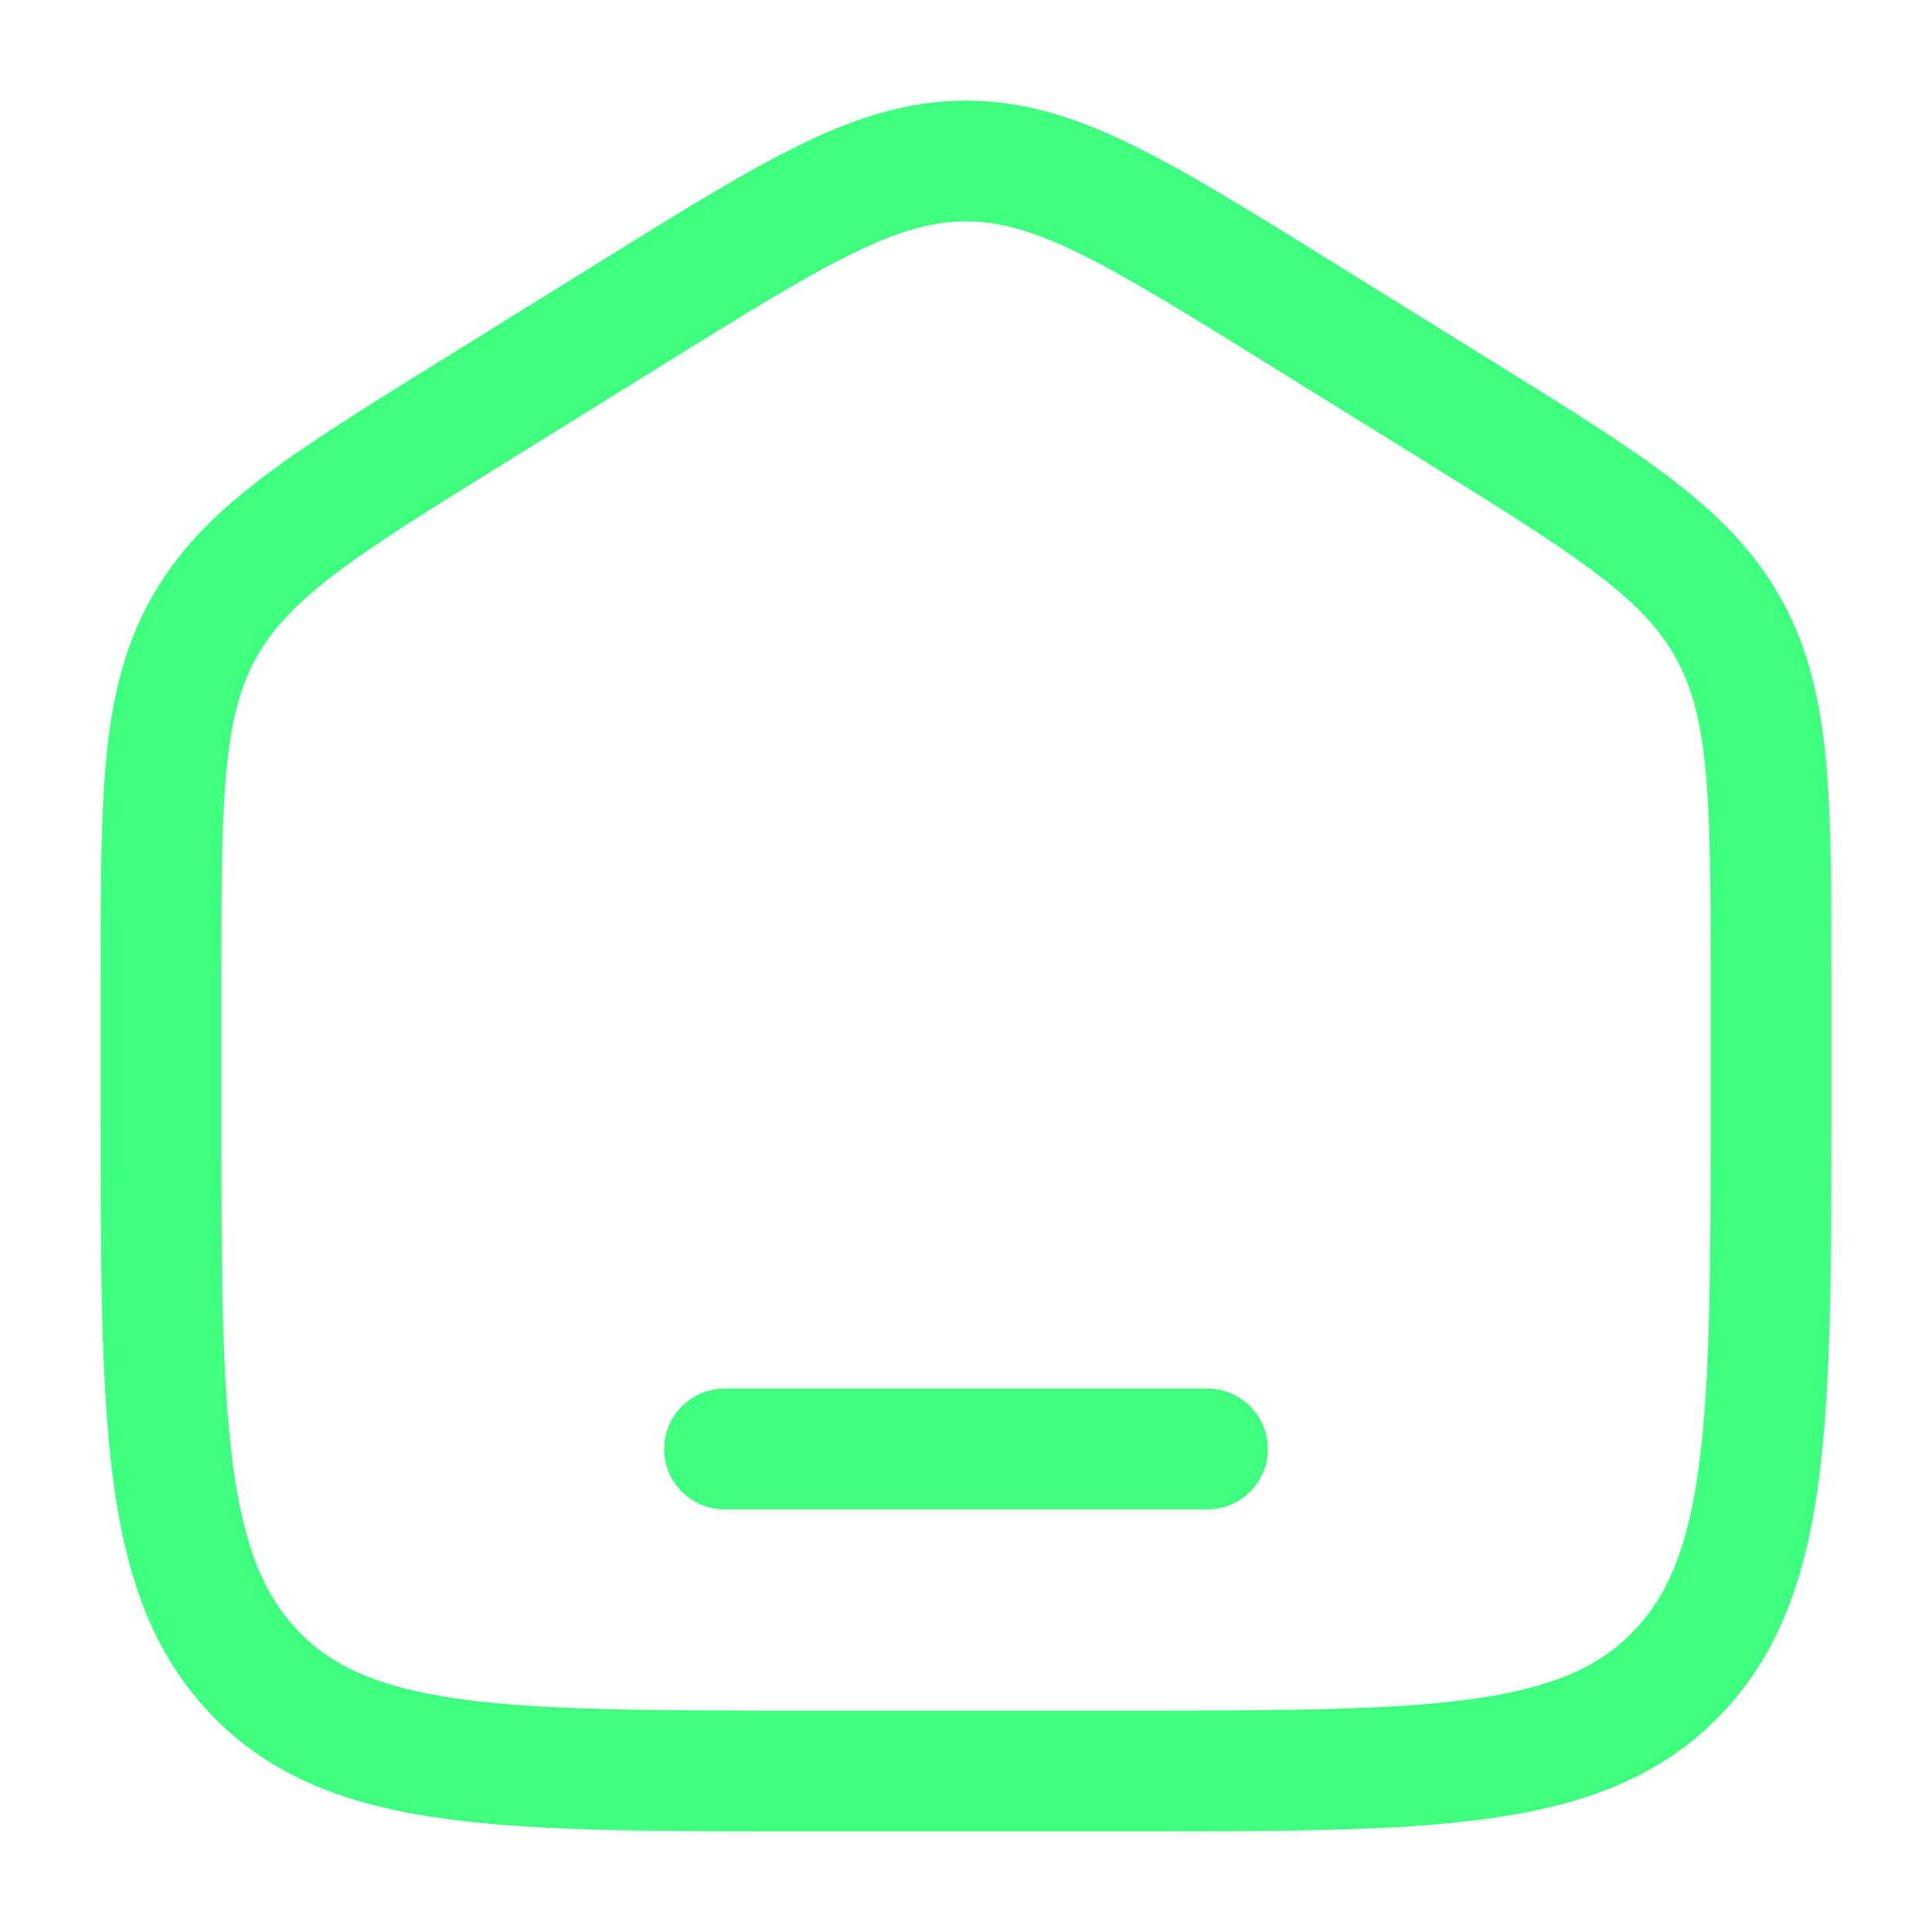
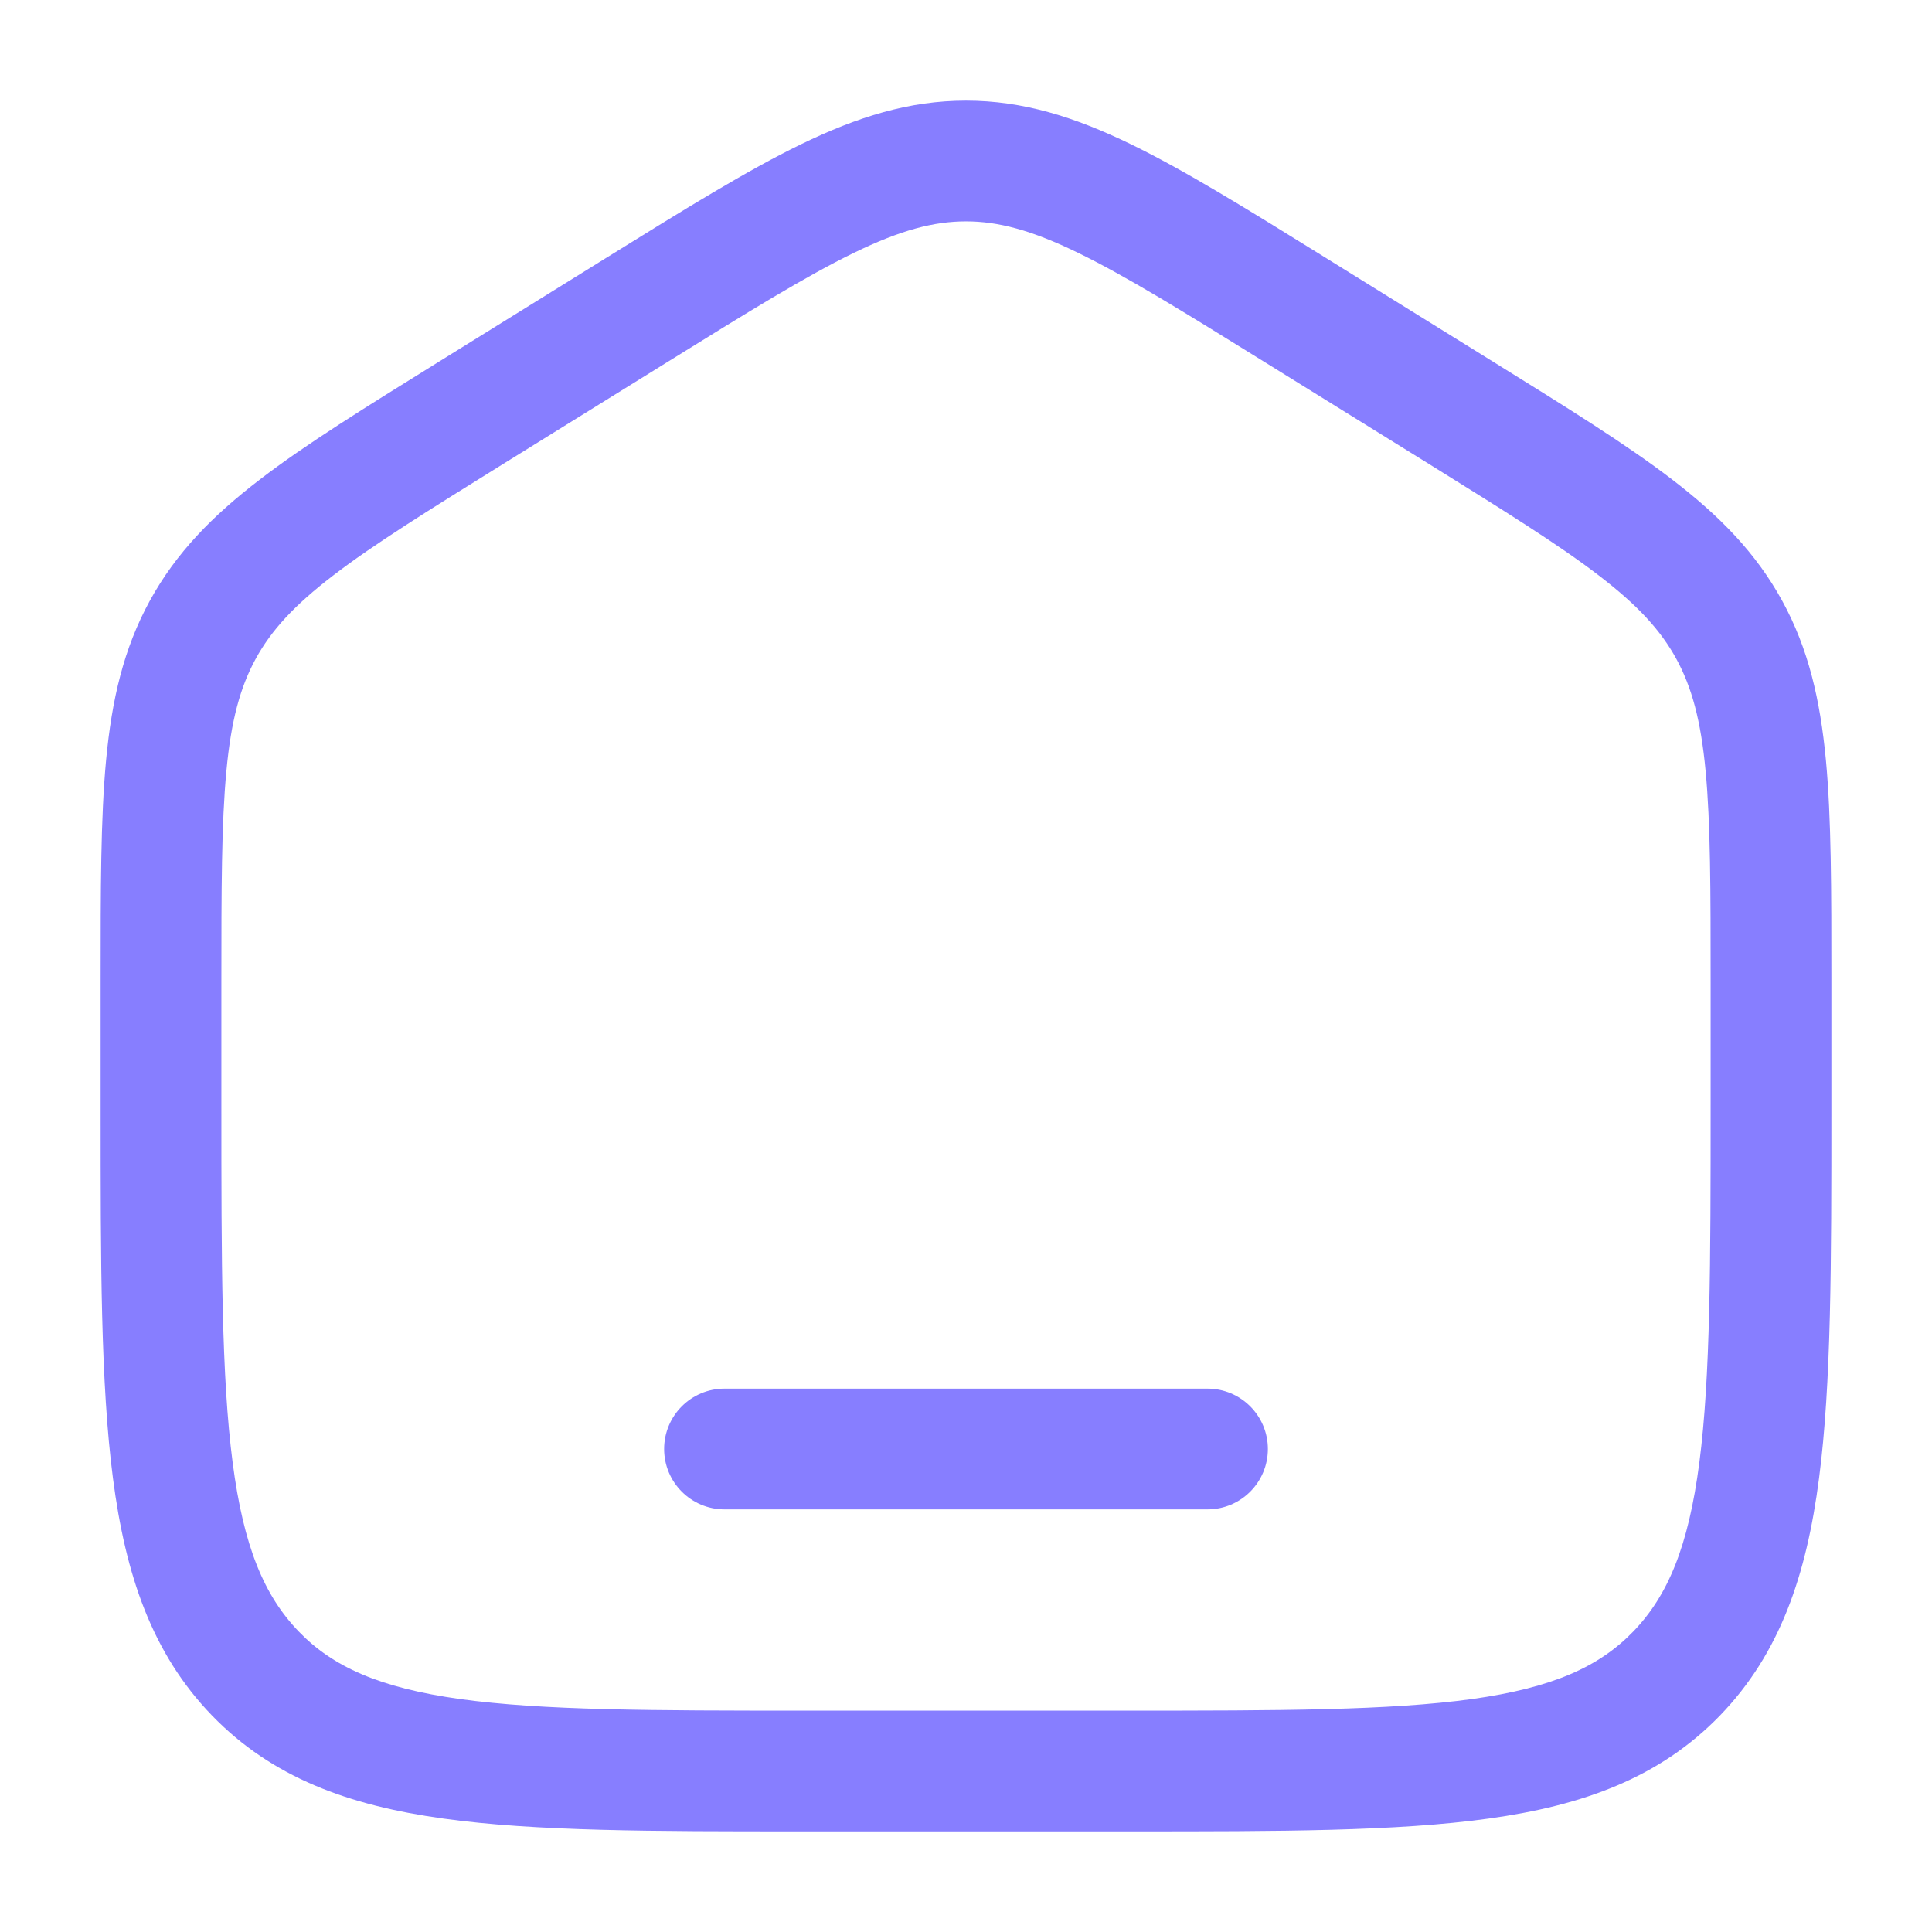
<svg xmlns="http://www.w3.org/2000/svg" width="24" height="24" viewBox="0 0 24 24" fill="none">
-   <path d="M9 17.25C8.586 17.25 8.25 17.586 8.25 18C8.25 18.414 8.586 18.75 9 18.75H15C15.414 18.75 15.75 18.414 15.75 18C15.75 17.586 15.414 17.25 15 17.25H9Z" fill="#3EFF7F" />
-   <path fill-rule="evenodd" clip-rule="evenodd" d="M12 1.25C11.292 1.25 10.649 1.453 9.951 1.792C9.276 2.12 8.496 2.604 7.523 3.208L5.456 4.491C4.535 5.063 3.797 5.52 3.229 5.956C2.64 6.407 2.188 6.866 1.861 7.463C1.535 8.058 1.389 8.692 1.318 9.441C1.25 10.166 1.25 11.054 1.25 12.167V13.78C1.25 15.684 1.25 17.187 1.403 18.362C1.559 19.567 1.889 20.54 2.632 21.309C3.38 22.082 4.33 22.428 5.508 22.591C6.648 22.75 8.106 22.75 9.942 22.75H14.058C15.894 22.75 17.352 22.75 18.492 22.591C19.669 22.428 20.62 22.082 21.368 21.309C22.111 20.54 22.441 19.567 22.597 18.362C22.75 17.187 22.75 15.684 22.75 13.78V12.167C22.75 11.054 22.75 10.166 22.682 9.441C22.611 8.692 22.465 8.058 22.139 7.463C21.812 6.866 21.36 6.407 20.771 5.956C20.203 5.52 19.465 5.063 18.544 4.491L16.477 3.208C15.504 2.604 14.724 2.12 14.049 1.792C13.351 1.453 12.708 1.25 12 1.25ZM8.28 4.504C9.295 3.874 10.009 3.432 10.607 3.141C11.188 2.858 11.6 2.75 12 2.75C12.4 2.75 12.812 2.858 13.393 3.141C13.991 3.432 14.705 3.874 15.72 4.504L17.721 5.745C18.681 6.342 19.356 6.761 19.859 7.147C20.349 7.522 20.63 7.831 20.823 8.183C21.016 8.536 21.129 8.949 21.188 9.581C21.249 10.229 21.25 11.046 21.25 12.204V13.725C21.25 15.696 21.248 17.101 21.11 18.168C20.974 19.216 20.717 19.824 20.289 20.267C19.865 20.706 19.287 20.966 18.286 21.106C17.26 21.248 15.908 21.25 14 21.25H10C8.092 21.25 6.74 21.248 5.714 21.106C4.713 20.966 4.135 20.706 3.711 20.267C3.283 19.824 3.026 19.216 2.89 18.168C2.751 17.101 2.75 15.696 2.75 13.725V12.204C2.75 11.046 2.751 10.229 2.812 9.581C2.871 8.949 2.984 8.536 3.177 8.183C3.37 7.831 3.651 7.522 4.141 7.147C4.644 6.761 5.319 6.342 6.28 5.745L8.28 4.504Z" fill="#3EFF7F" />
+   <path d="M9 17.25C8.586 17.25 8.25 17.586 8.25 18C8.25 18.414 8.586 18.75 9 18.75H15C15.414 18.75 15.75 18.414 15.75 18C15.75 17.586 15.414 17.25 15 17.25H9Z" fill="#877EFF" />
+   <path fill-rule="evenodd" clip-rule="evenodd" d="M12 1.25C11.292 1.25 10.649 1.453 9.951 1.792C9.276 2.12 8.496 2.604 7.523 3.208L5.456 4.491C4.535 5.063 3.797 5.52 3.229 5.956C2.64 6.407 2.188 6.866 1.861 7.463C1.535 8.058 1.389 8.692 1.318 9.441C1.25 10.166 1.25 11.054 1.25 12.167V13.78C1.25 15.684 1.25 17.187 1.403 18.362C1.559 19.567 1.889 20.54 2.632 21.309C3.38 22.082 4.33 22.428 5.508 22.591C6.648 22.75 8.106 22.75 9.942 22.75H14.058C15.894 22.75 17.352 22.75 18.492 22.591C19.669 22.428 20.62 22.082 21.368 21.309C22.111 20.54 22.441 19.567 22.597 18.362C22.75 17.187 22.75 15.684 22.75 13.78V12.167C22.75 11.054 22.75 10.166 22.682 9.441C22.611 8.692 22.465 8.058 22.139 7.463C21.812 6.866 21.36 6.407 20.771 5.956C20.203 5.52 19.465 5.063 18.544 4.491L16.477 3.208C15.504 2.604 14.724 2.12 14.049 1.792C13.351 1.453 12.708 1.25 12 1.25ZM8.28 4.504C9.295 3.874 10.009 3.432 10.607 3.141C11.188 2.858 11.6 2.75 12 2.75C12.4 2.75 12.812 2.858 13.393 3.141C13.991 3.432 14.705 3.874 15.72 4.504L17.721 5.745C18.681 6.342 19.356 6.761 19.859 7.147C20.349 7.522 20.63 7.831 20.823 8.183C21.016 8.536 21.129 8.949 21.188 9.581C21.249 10.229 21.25 11.046 21.25 12.204V13.725C21.25 15.696 21.248 17.101 21.11 18.168C20.974 19.216 20.717 19.824 20.289 20.267C19.865 20.706 19.287 20.966 18.286 21.106C17.26 21.248 15.908 21.25 14 21.25H10C8.092 21.25 6.74 21.248 5.714 21.106C4.713 20.966 4.135 20.706 3.711 20.267C3.283 19.824 3.026 19.216 2.89 18.168C2.751 17.101 2.75 15.696 2.75 13.725V12.204C2.75 11.046 2.751 10.229 2.812 9.581C2.871 8.949 2.984 8.536 3.177 8.183C3.37 7.831 3.651 7.522 4.141 7.147C4.644 6.761 5.319 6.342 6.28 5.745L8.28 4.504Z" fill="#877EFF" />
</svg>
